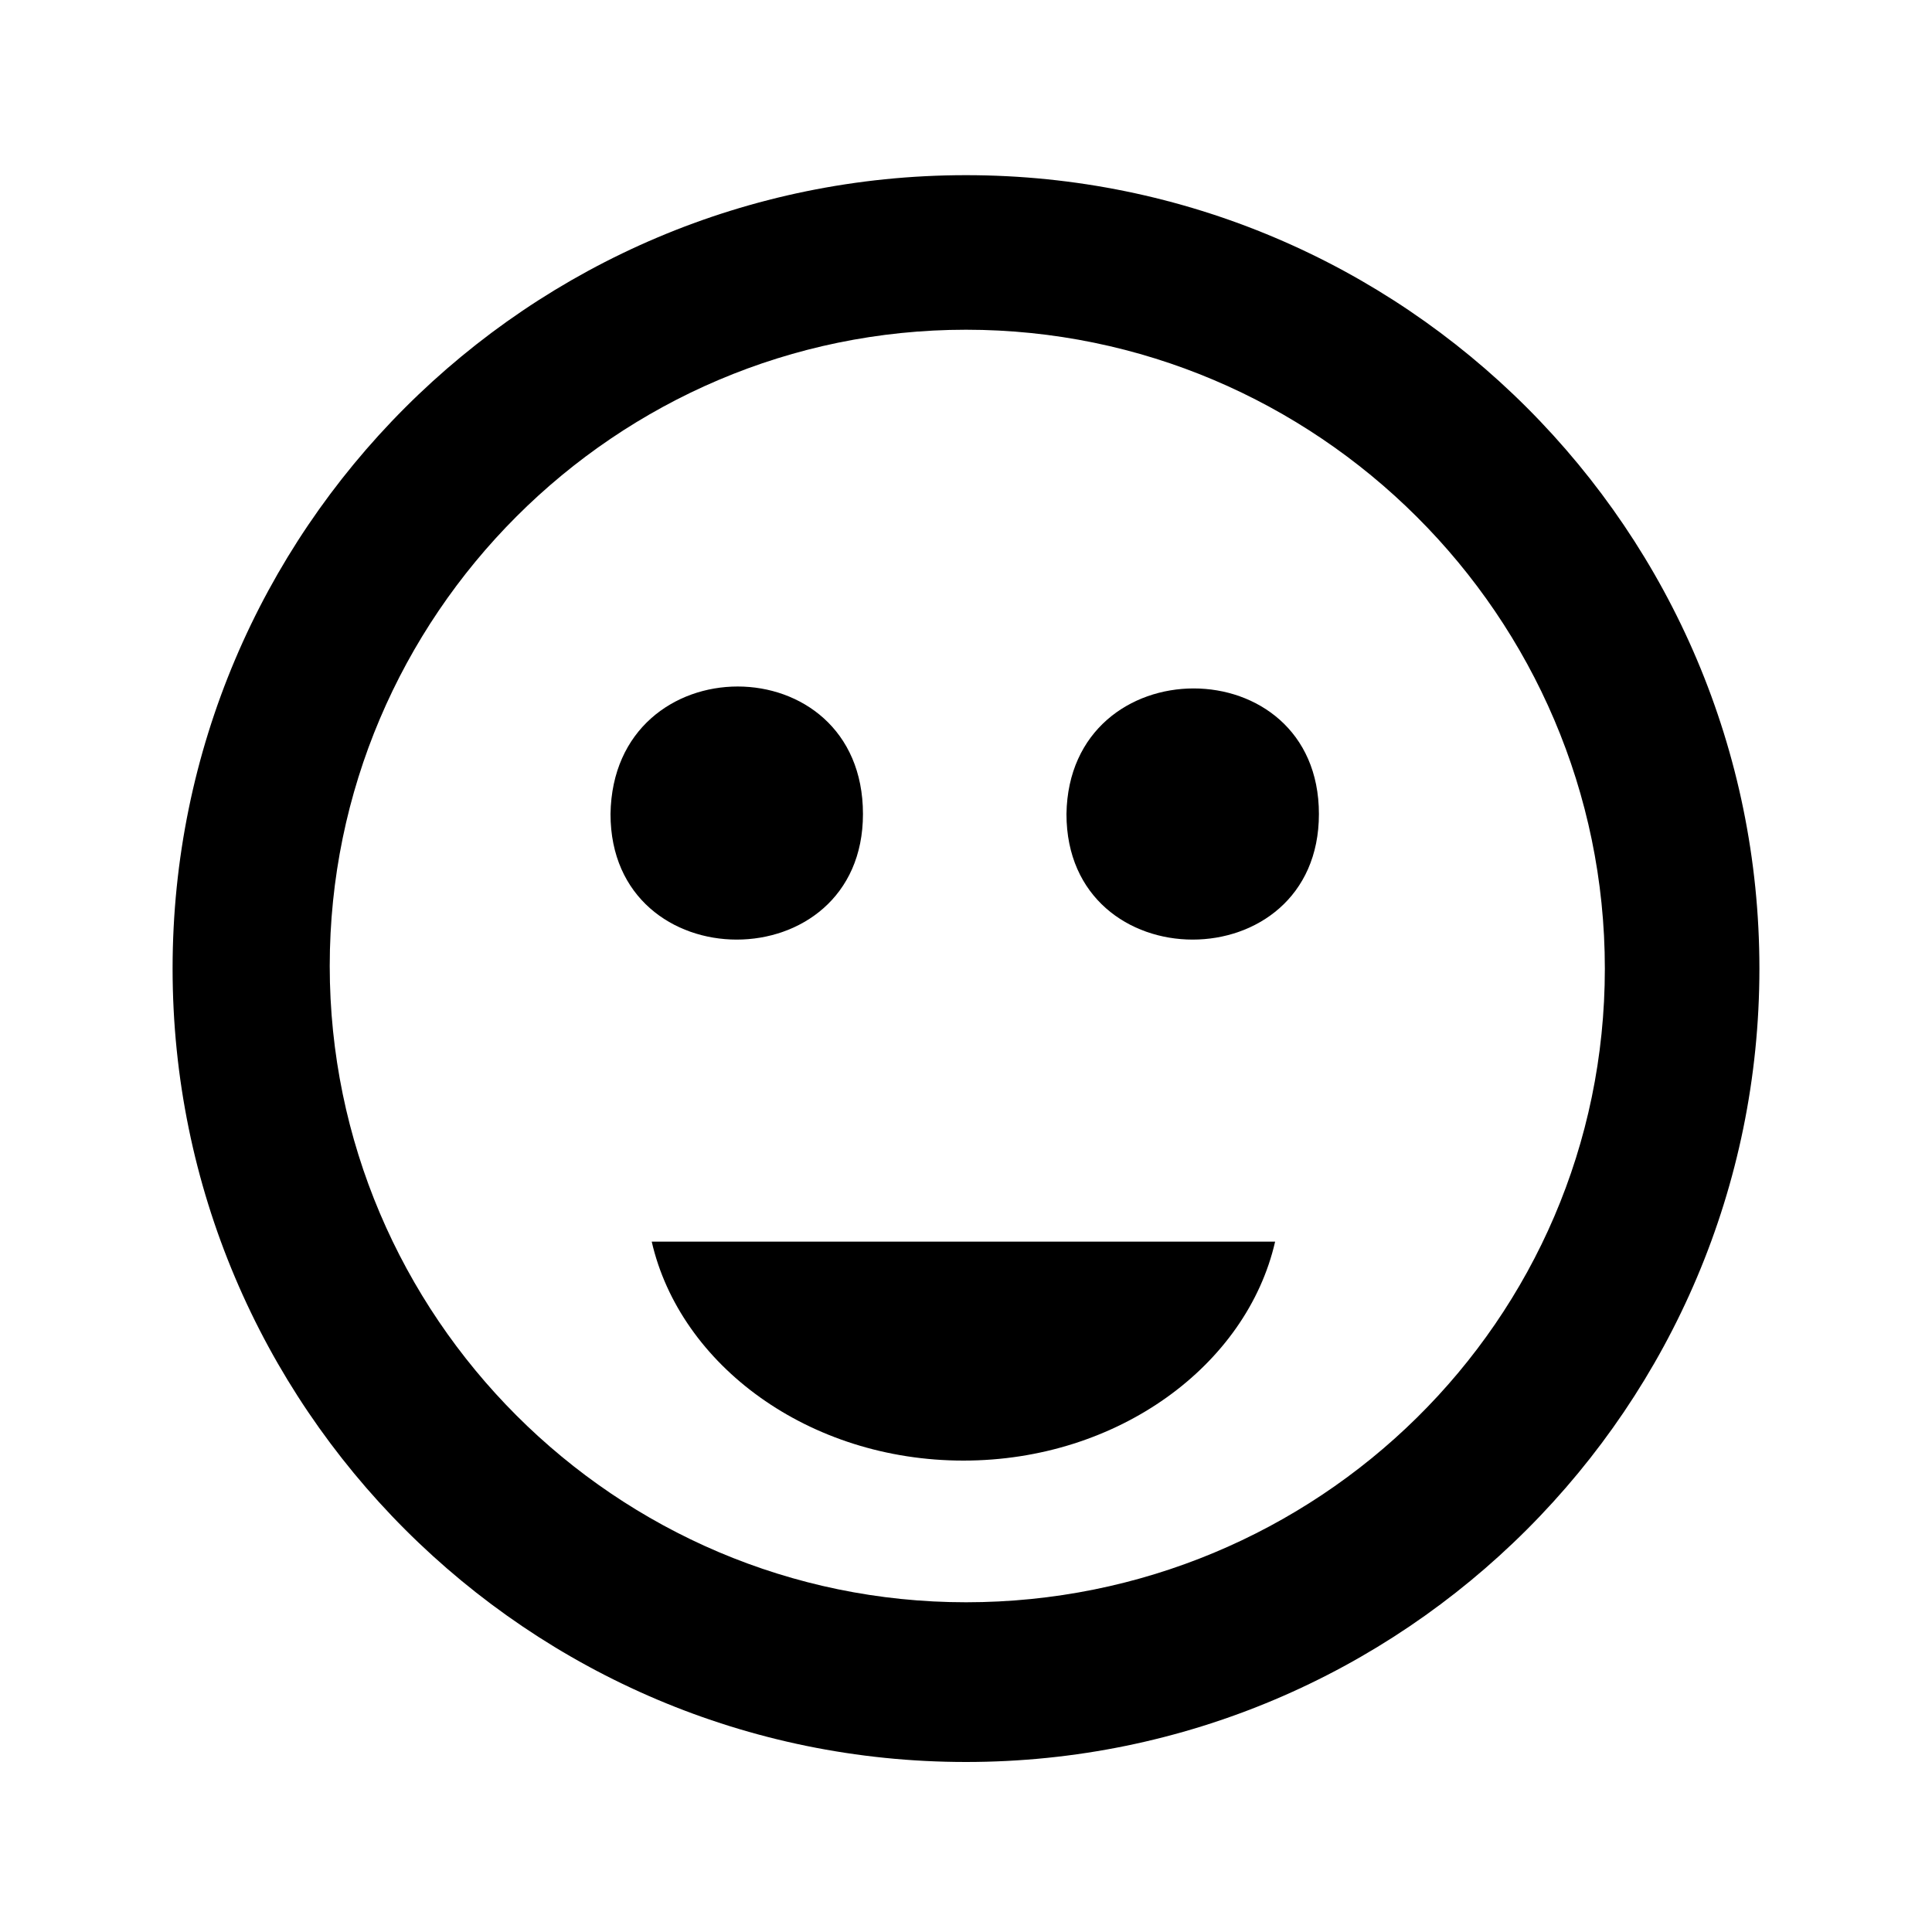
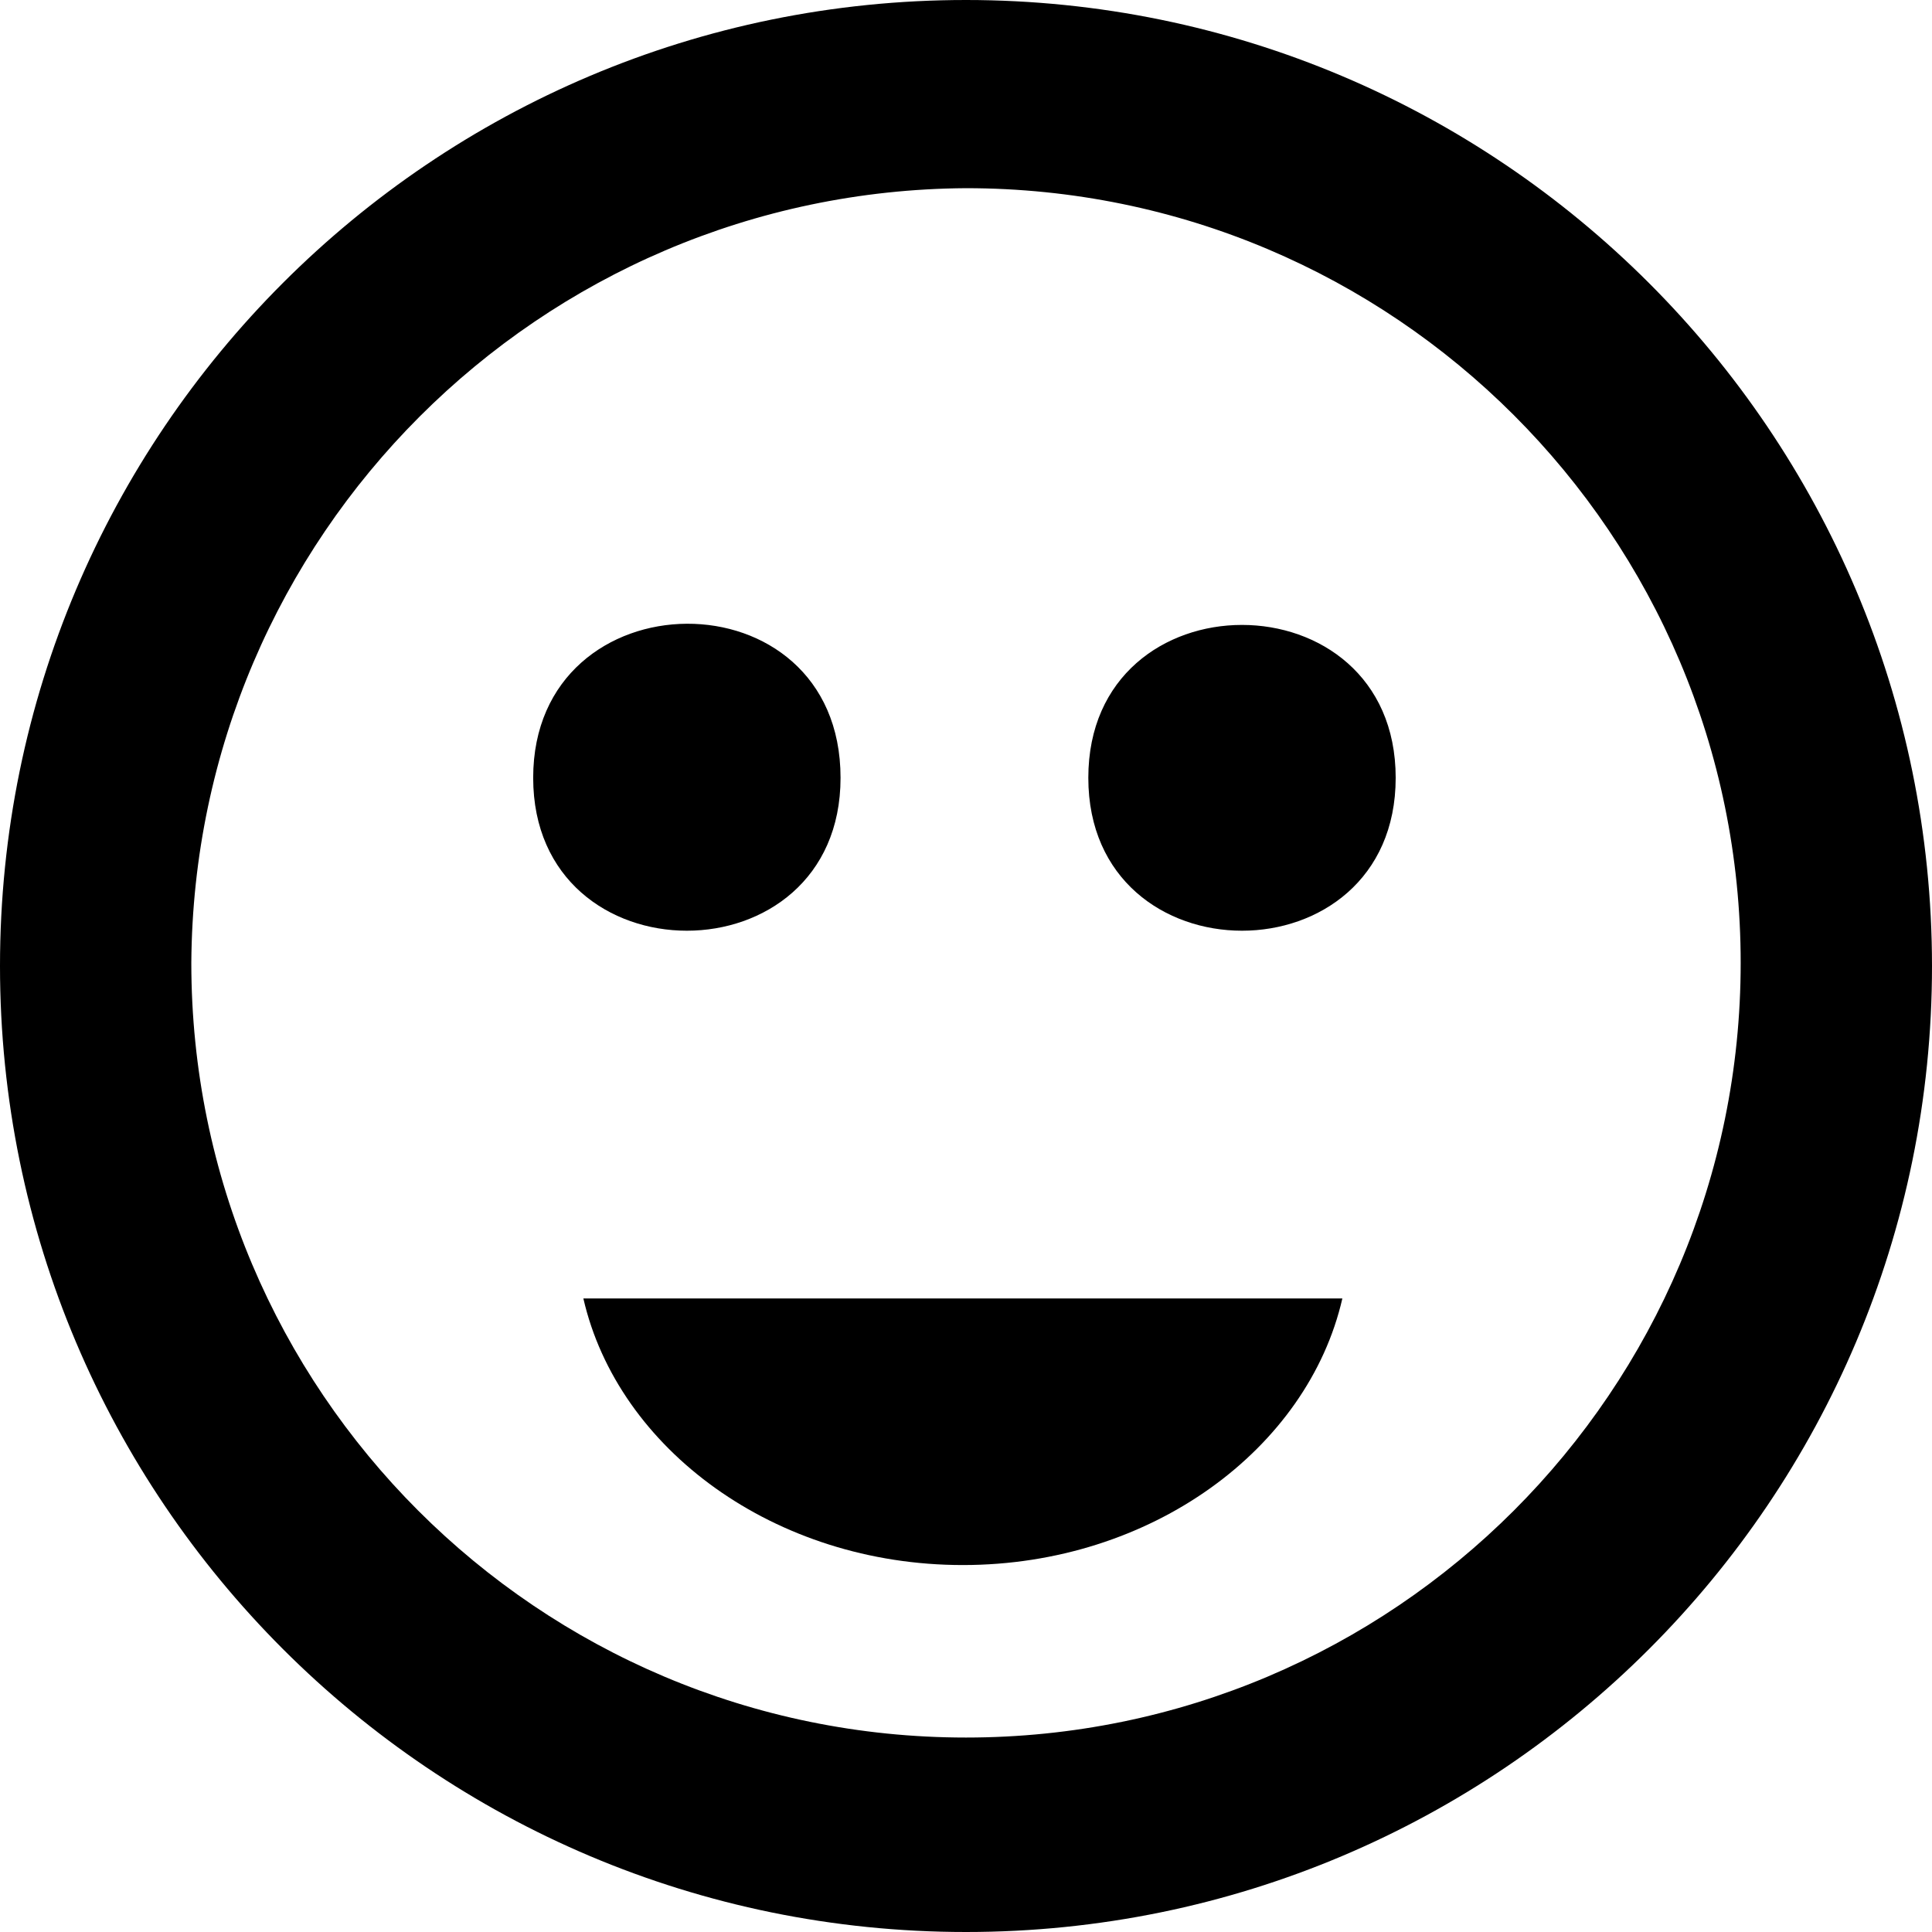
- <svg xmlns="http://www.w3.org/2000/svg" id="Calque_1" viewBox="0 0 75 75">
-   <style>.st0{fill-rule:evenodd;clip-rule:evenodd}</style>
-   <path d="M37.5 6.8c-17 0-30.8 13.8-30.8 30.8s13.8 30.8 30.8 30.8 30.8-13.8 30.8-30.8S54.5 6.8 37.5 6.8zm0 6c13.6 0 24.8 11.1 24.8 24.8S51.1 62.2 37.5 62.2 12.8 51.1 12.8 37.5s11.1-24.7 24.7-24.7" />
-   <path class="st0" d="M49.5 48.2c-1.1 4.8-6.1 8.5-12.1 8.5s-11-3.7-12.1-8.5M33.5 31.6c0 6.5-9.8 6.5-9.8 0 .1-6.6 9.8-6.6 9.8 0M51.2 31.6c0 6.5-9.8 6.5-9.8 0 .1-6.5 9.8-6.5 9.8 0" />
+ <svg xmlns="http://www.w3.org/2000/svg" viewBox="0 0 61.6 61.6">
+   <defs>
+     <style>.a{fill-rule:evenodd}</style>
+   </defs>
+   <path d="M30.8 0a30.8 30.8 0 1 0 30.8 30.8A30.81 30.81 0 0 0 30.8 0zm0 6A24.7 24.7 0 1 1 6.1 30.7 24.86 24.86 0 0 1 30.8 6" />
+   <path class="a" d="M42.8 41.4c-1.1 4.8-6.1 8.5-12.1 8.5s-11-3.7-12.1-8.5M26.8 24.8c0 6.5-9.8 6.5-9.8 0s9.8-6.6 9.8 0M44.5 24.8c0 6.5-9.8 6.5-9.8 0s9.8-6.5 9.8 0" />
</svg>
